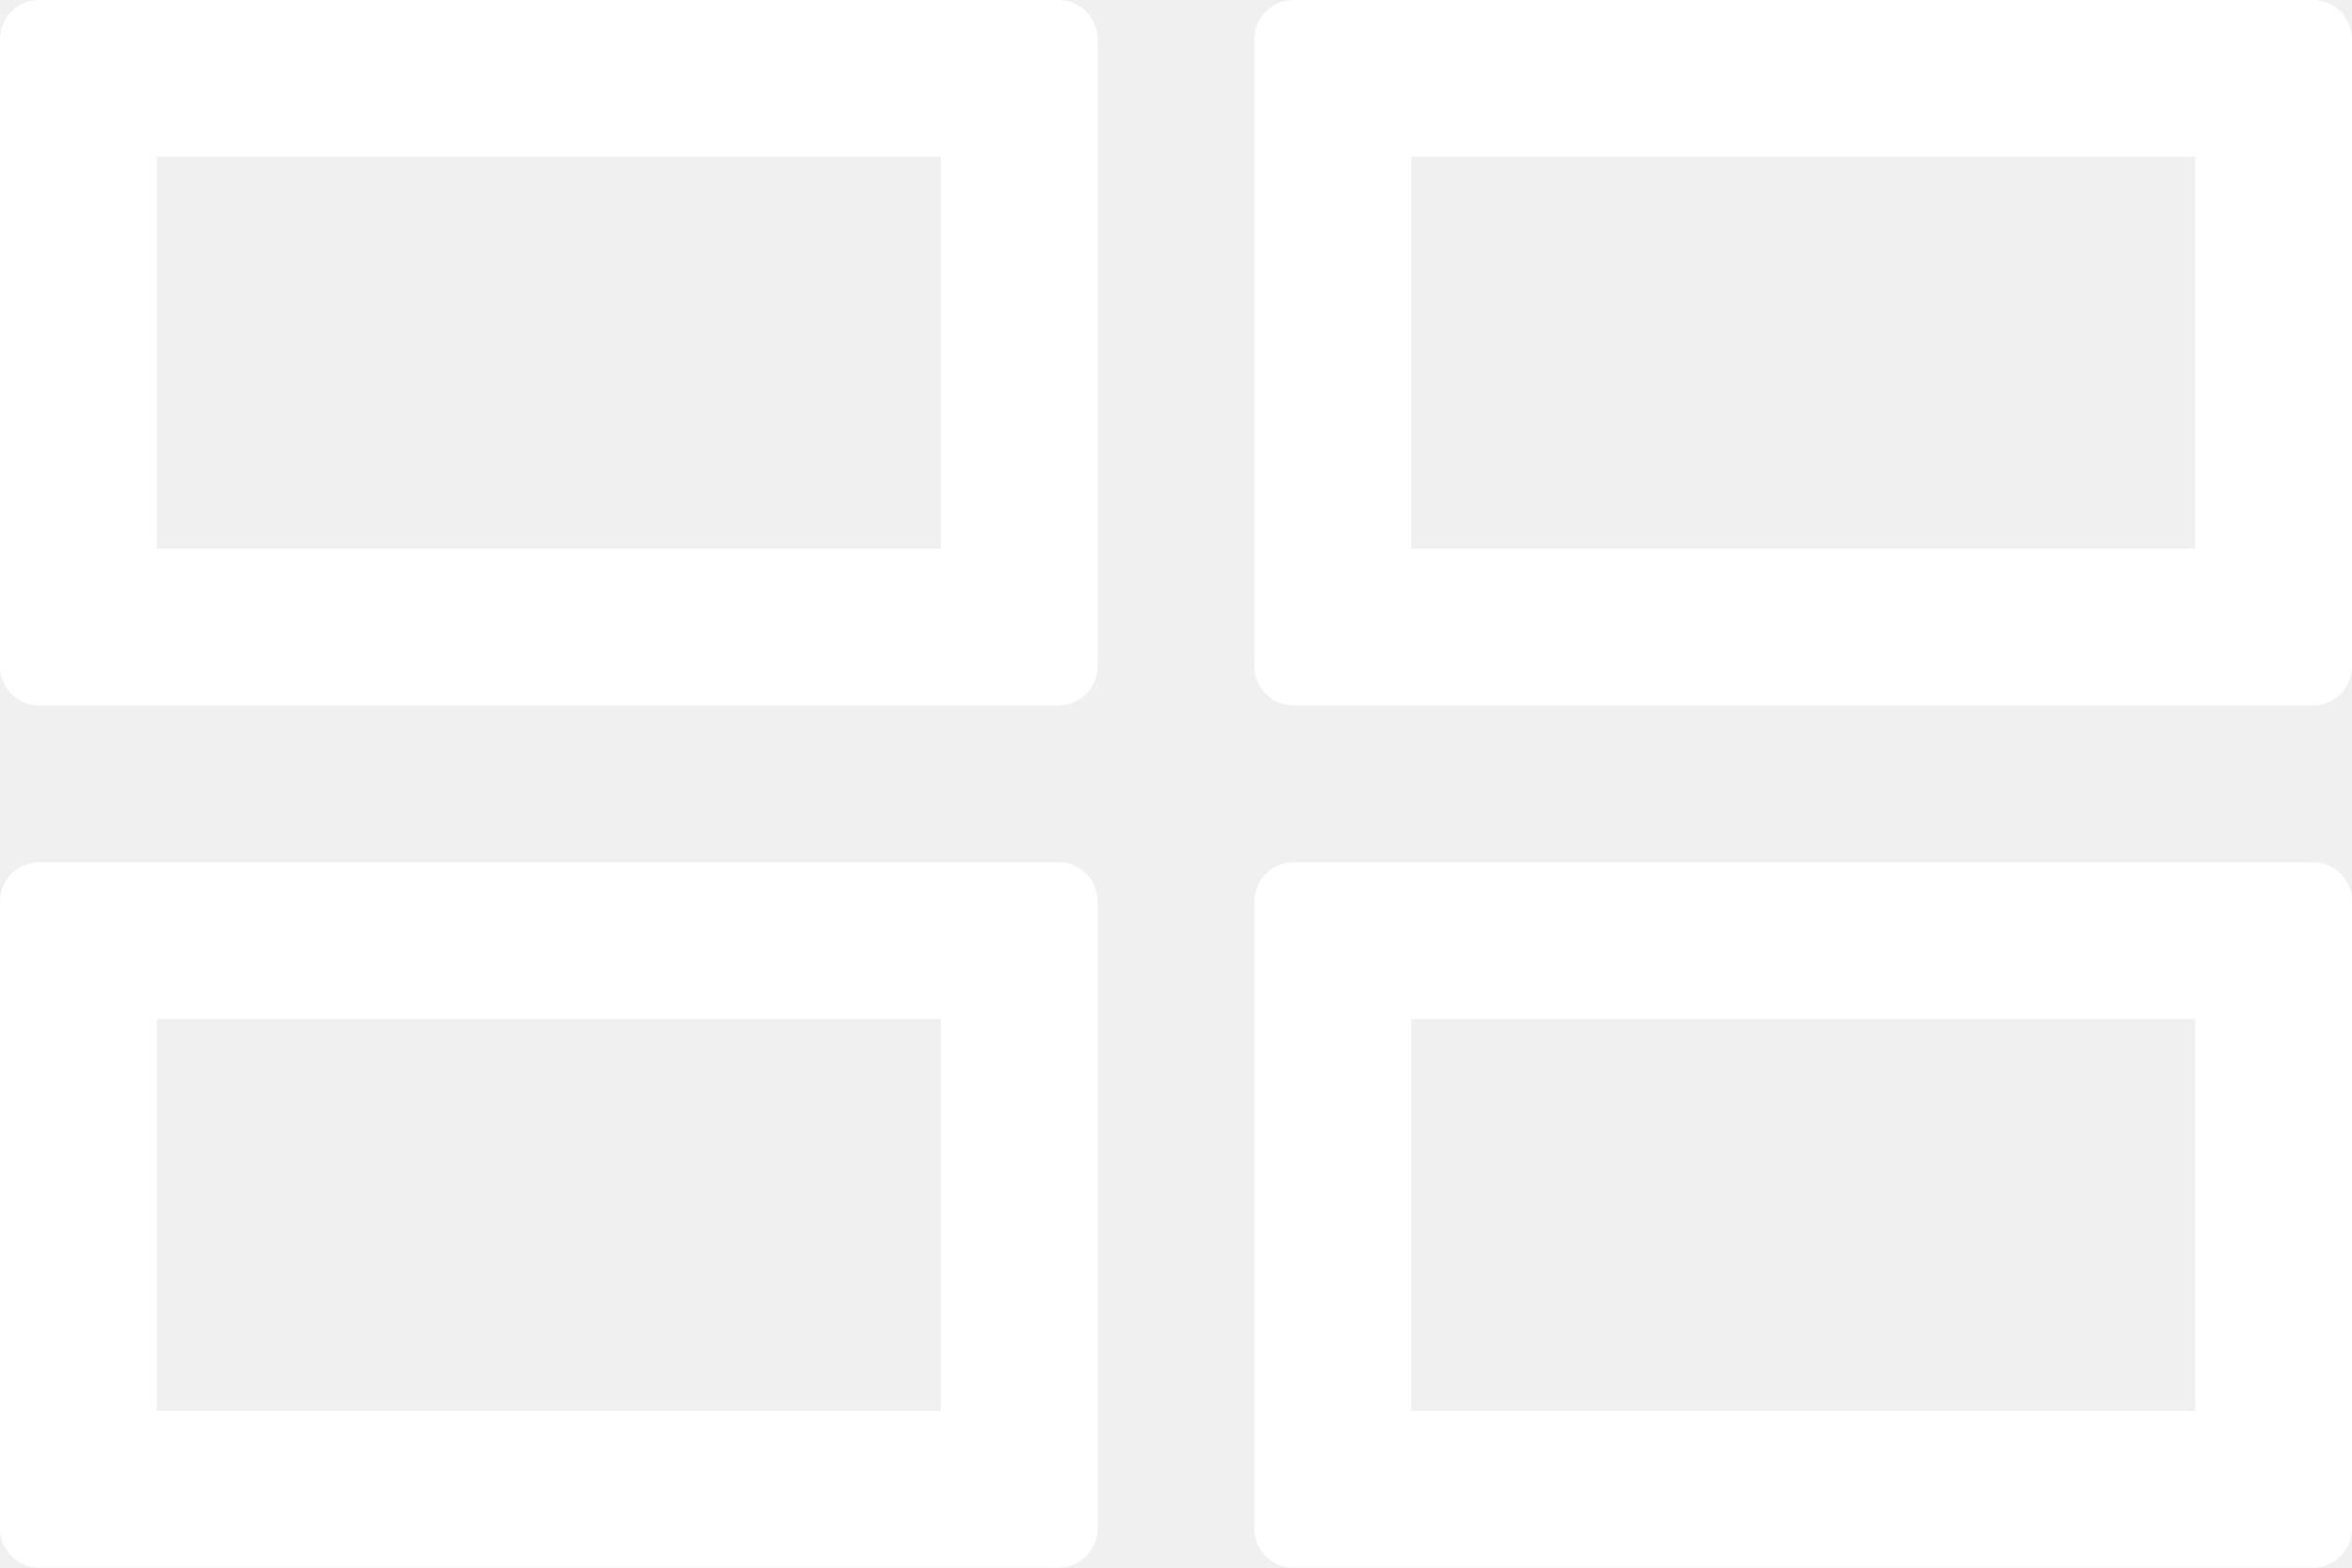
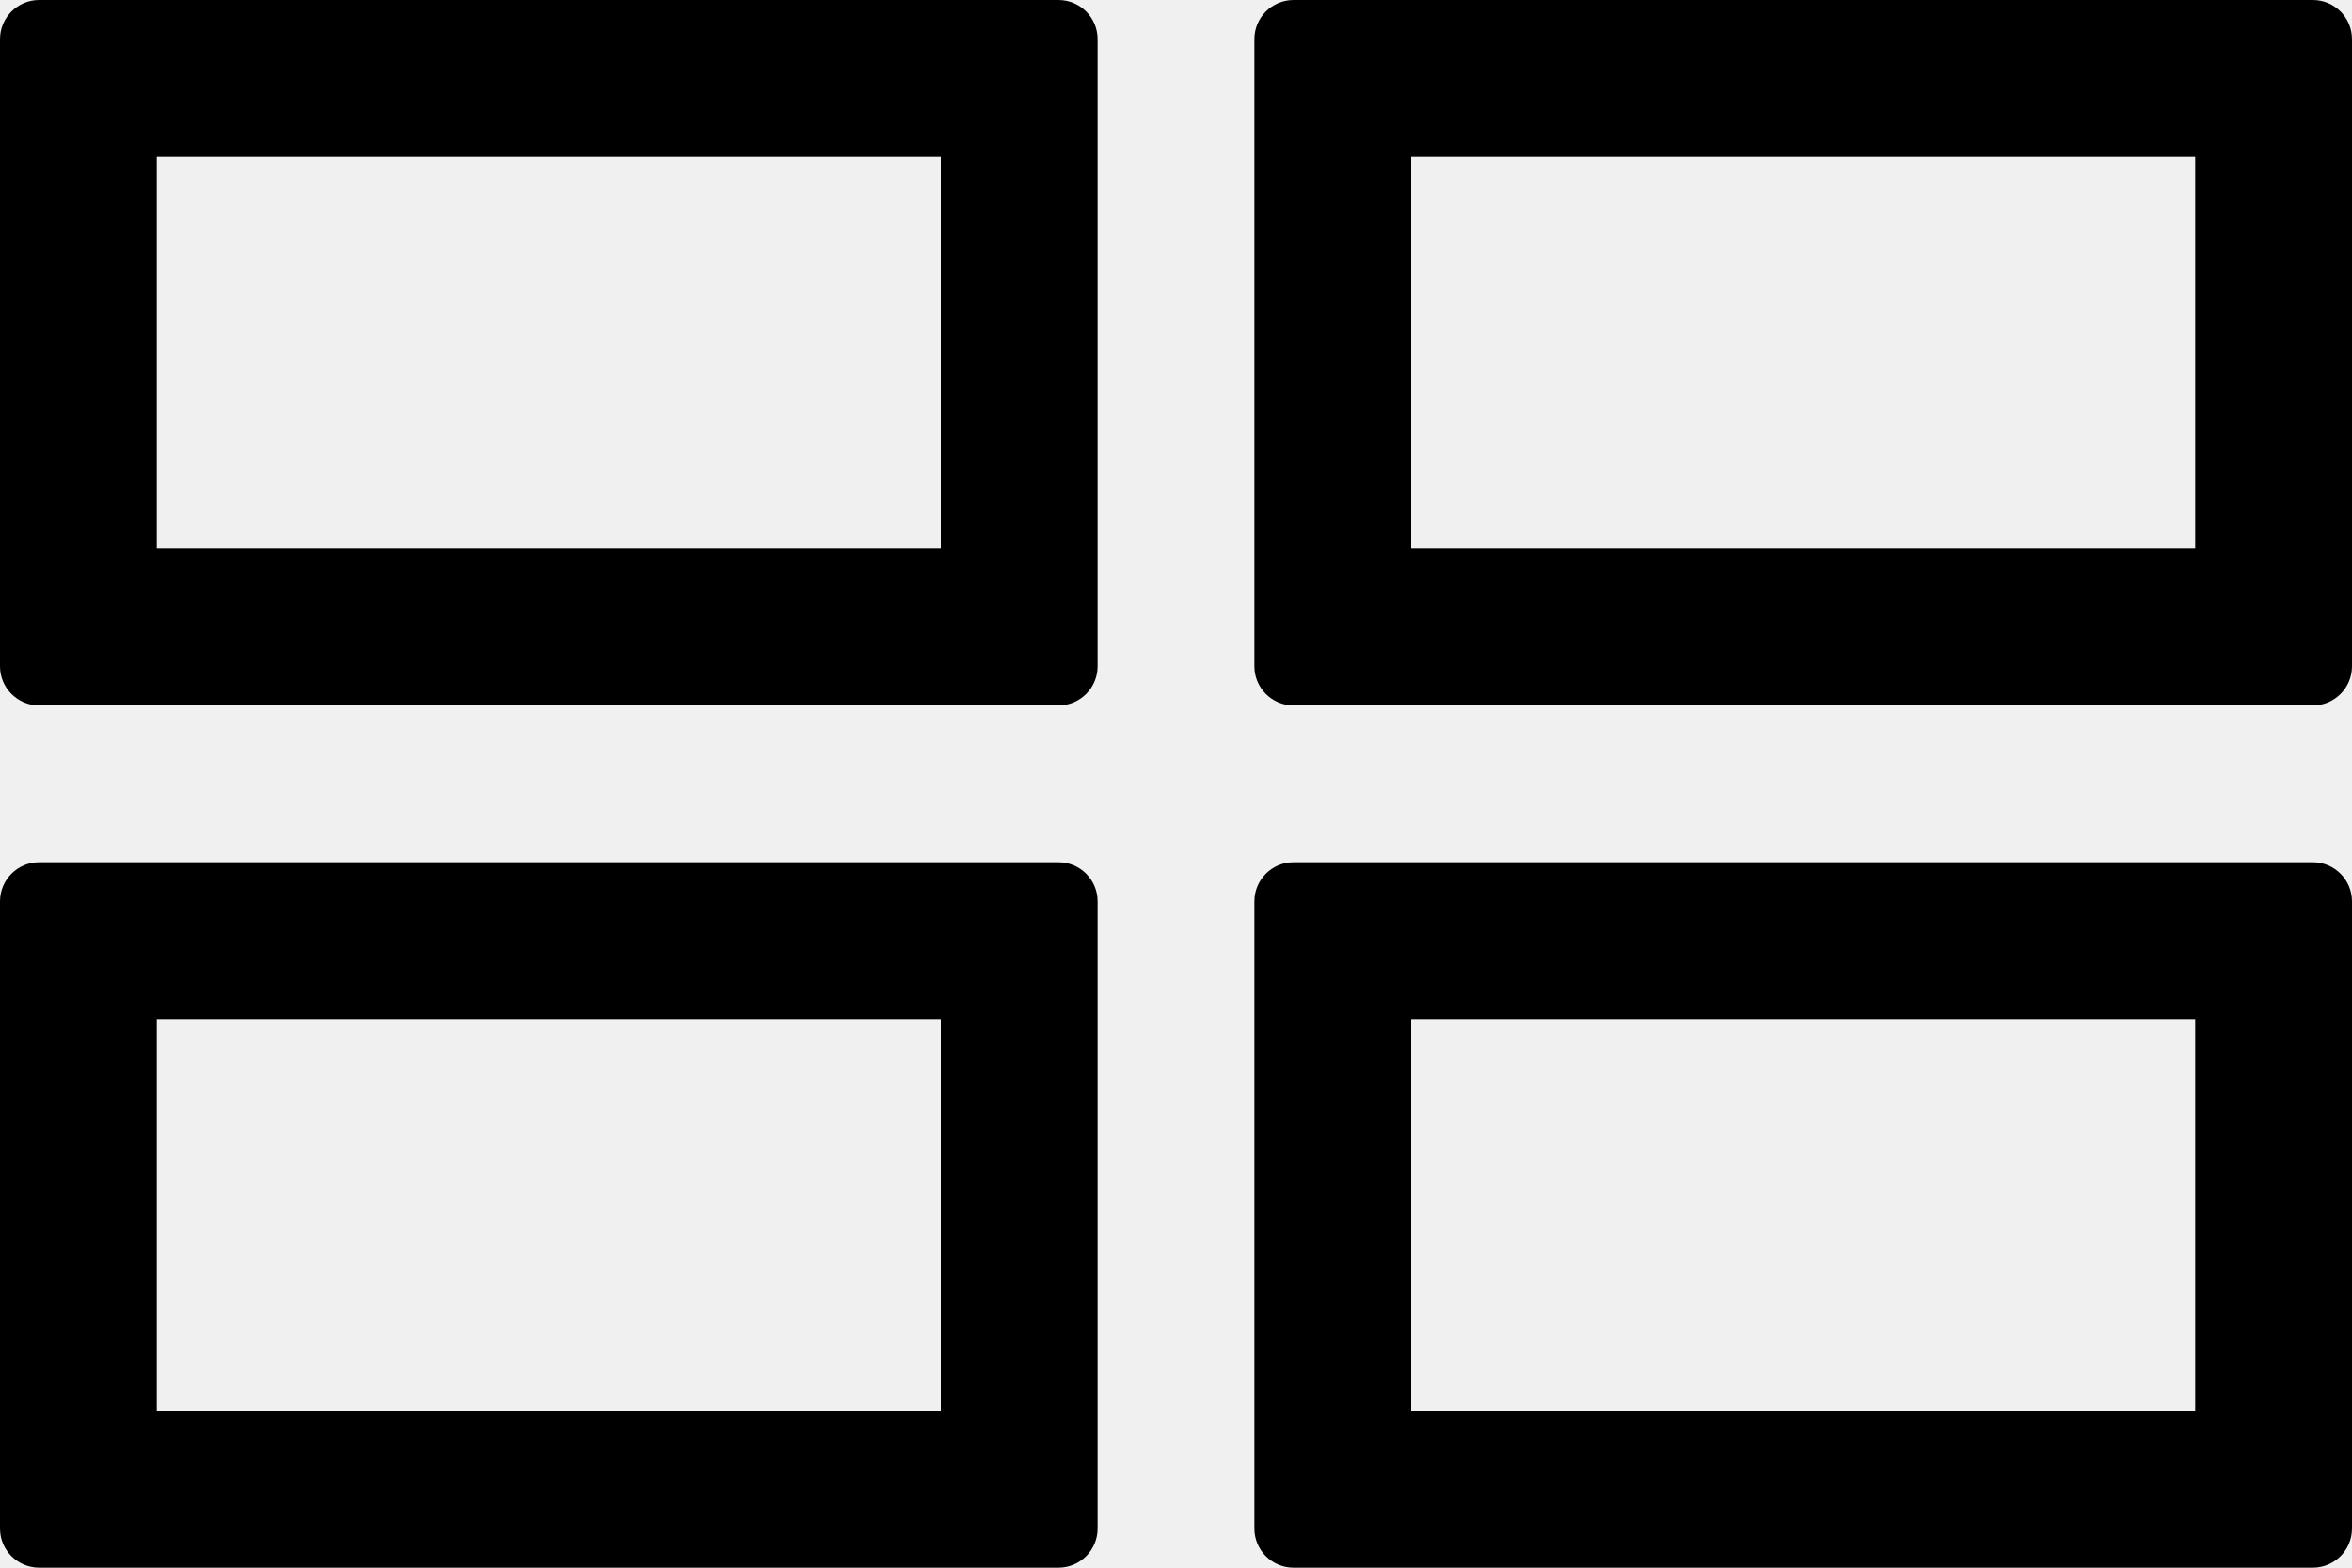
<svg width="24px" height="16px" viewBox="0 0 24 16" version="1.1">
-   <g fill="#FFFFFF">
+   <g fill="currentColor">
    <path d="M0.4,0 L10.8,0 C11.021,9.40473568e-16 11.2,0.179 11.2,0.4 L11.2,6.8 C11.2,7.021 11.021,7.2 10.8,7.2 L0.4,7.2 C0.179,7.2 -5.83568513e-16,7.021 -6.10622664e-16,6.8 L0,0.4 C-2.705415e-17,0.179 0.179,3.18136981e-16 0.4,2.77555756e-16 Z M1.6,1.6 L1.6,5.6 L9.6,5.6 L9.6,1.6 L1.6,1.6 Z" />
    <path transform="translate(0, 8.8)" d="M0.4,0 L10.8,0 C11.021,9.40473568e-16 11.2,0.179 11.2,0.4 L11.2,6.8 C11.2,7.021 11.021,7.2 10.8,7.2 L0.4,7.2 C0.179,7.2 -5.83568513e-16,7.021 -6.10622664e-16,6.8 L0,0.4 C-2.705415e-17,0.179 0.179,3.18136981e-16 0.4,2.77555756e-16 Z M1.6,1.6 L1.6,5.6 L9.6,5.6 L9.6,1.6 L1.6,1.6 Z" />
    <path transform="translate(12.8, 0)" d="M0.4,0 L10.8,0 C11.021,9.40473568e-16 11.2,0.179 11.2,0.4 L11.2,6.8 C11.2,7.021 11.021,7.2 10.8,7.2 L0.4,7.2 C0.179,7.2 -5.83568513e-16,7.021 -6.10622664e-16,6.8 L0,0.4 C-2.705415e-17,0.179 0.179,3.18136981e-16 0.4,2.77555756e-16 Z M1.6,1.6 L1.6,5.6 L9.6,5.6 L9.6,1.6 L1.6,1.6 Z" />
    <path transform="translate(12.8, 8.8)" d="M0.4,0 L10.8,0 C11.021,9.40473568e-16 11.2,0.179 11.2,0.4 L11.2,6.8 C11.2,7.021 11.021,7.2 10.8,7.2 L0.4,7.2 C0.179,7.2 -5.83568513e-16,7.021 -6.10622664e-16,6.8 L0,0.4 C-2.705415e-17,0.179 0.179,3.18136981e-16 0.4,2.77555756e-16 Z M1.6,1.6 L1.6,5.6 L9.6,5.6 L9.6,1.6 L1.6,1.6 Z" />
  </g>
</svg>
